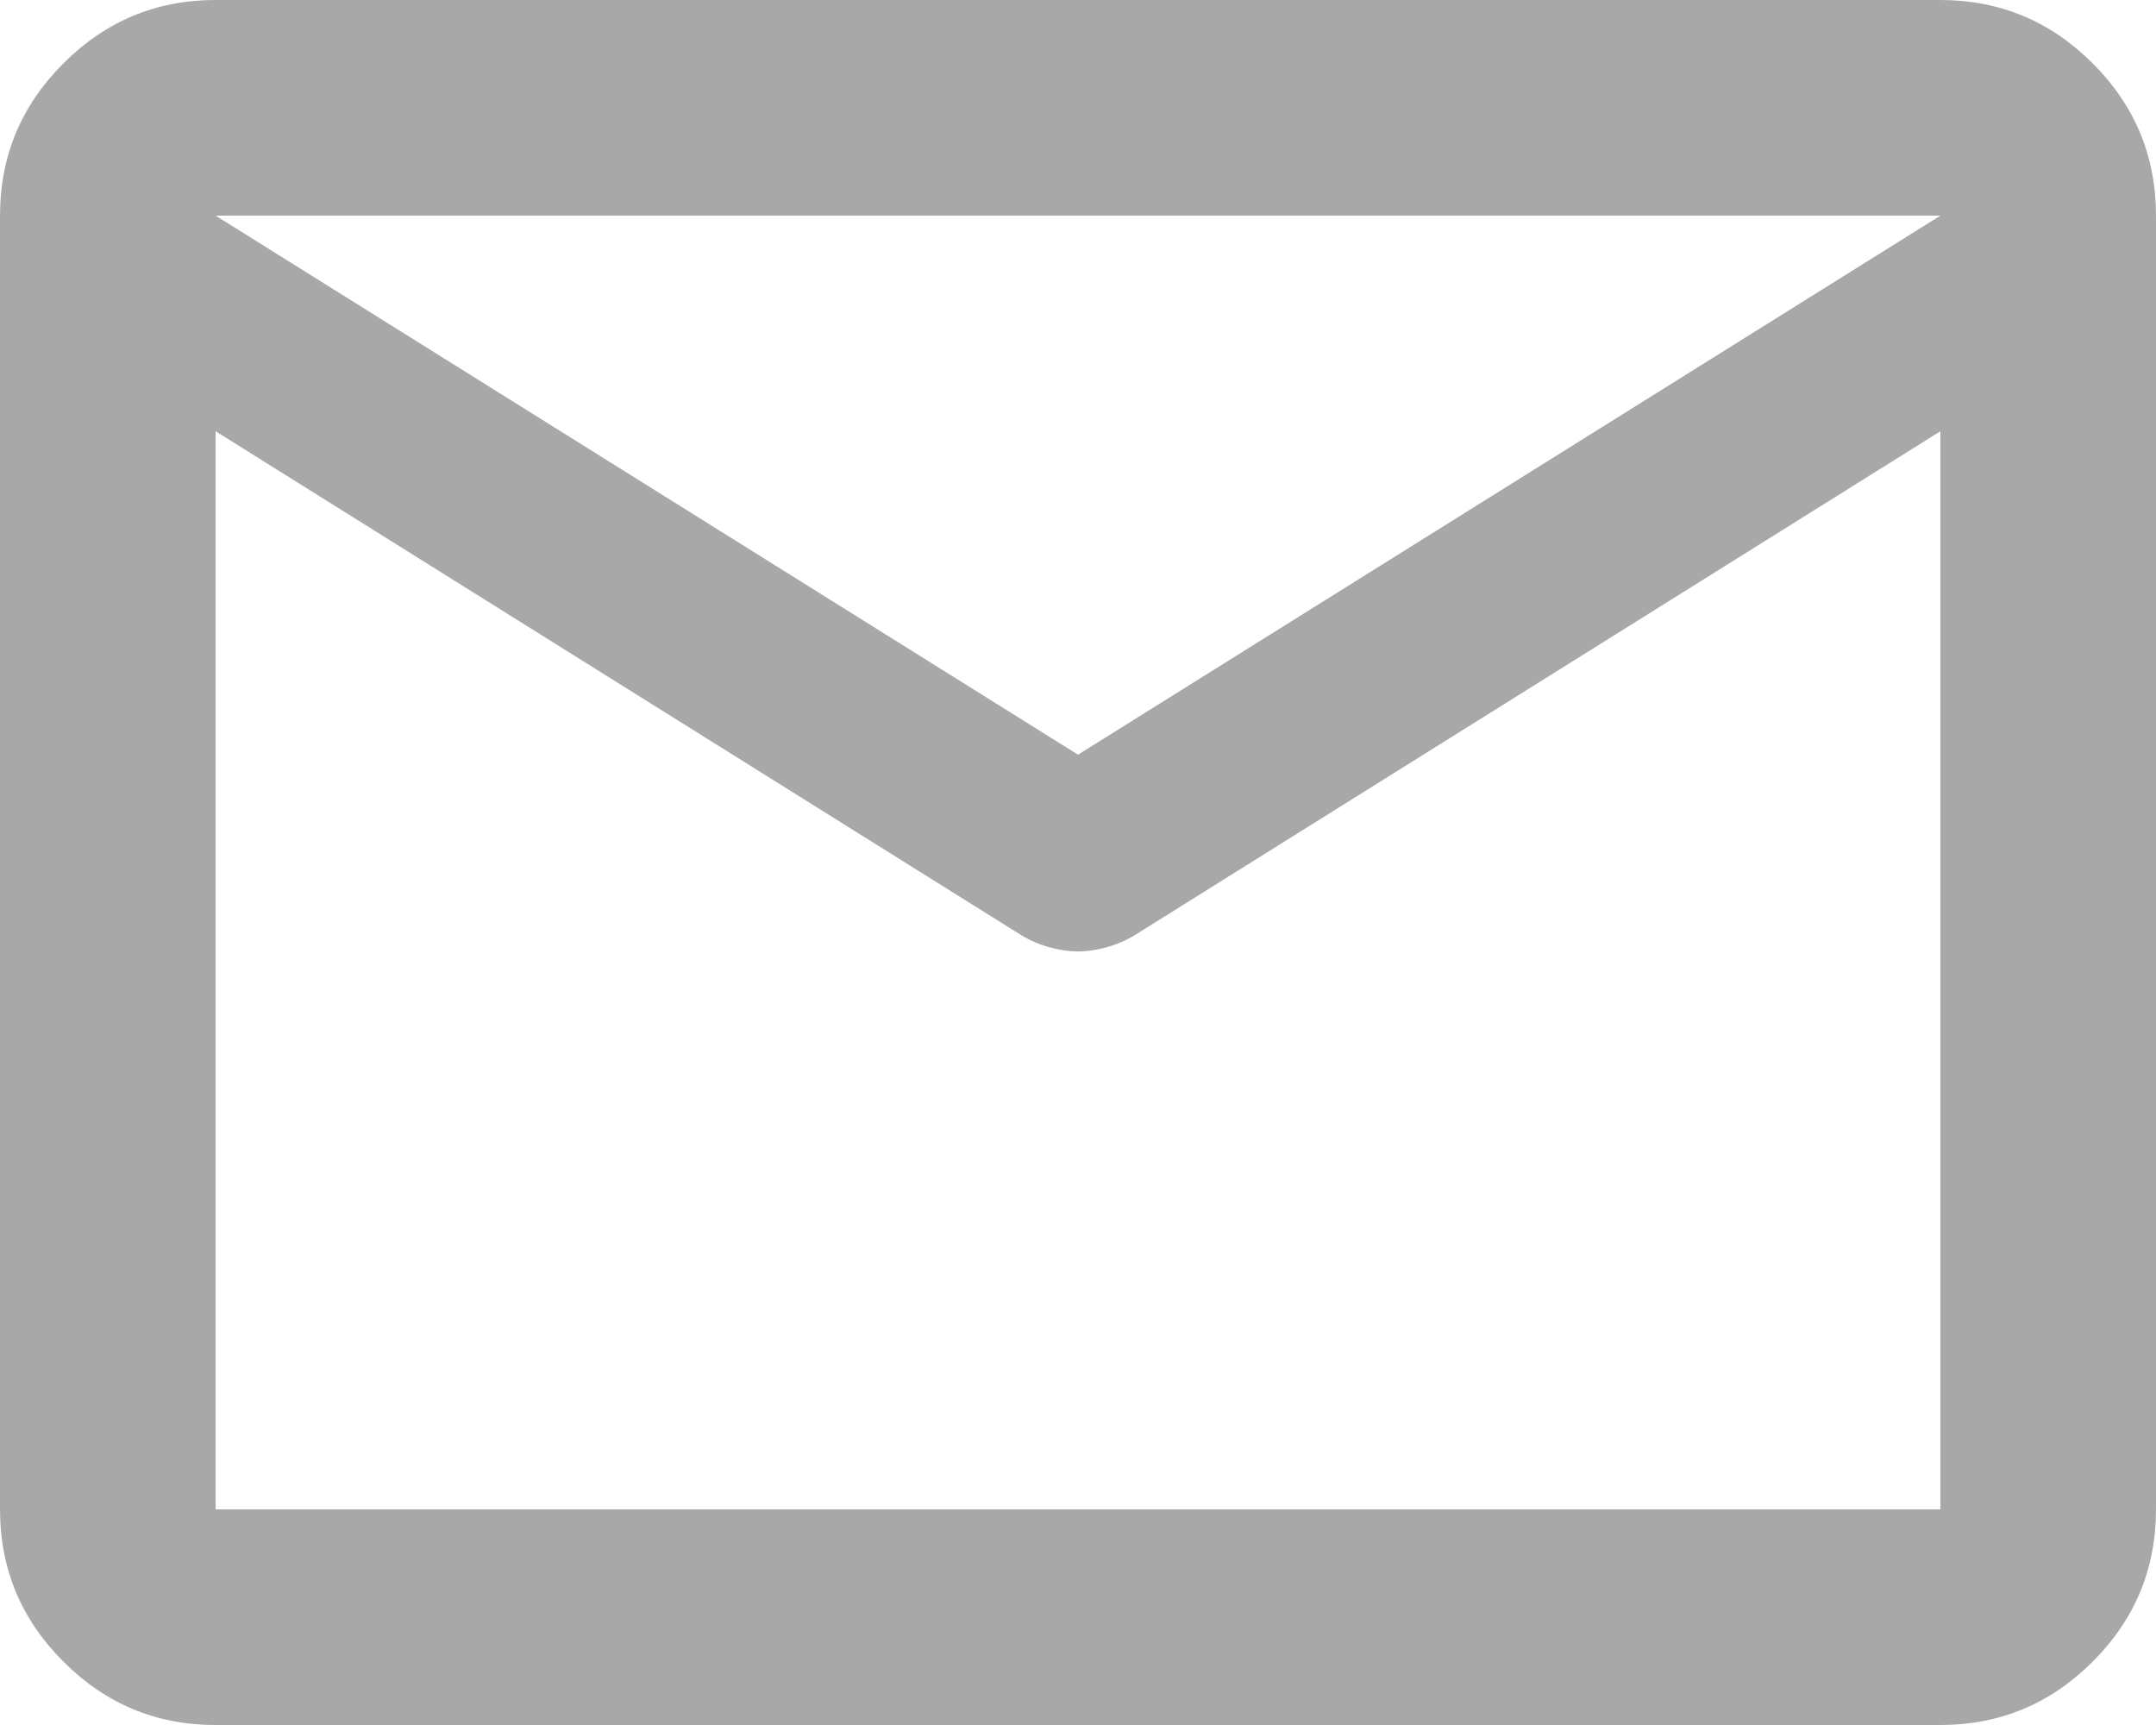
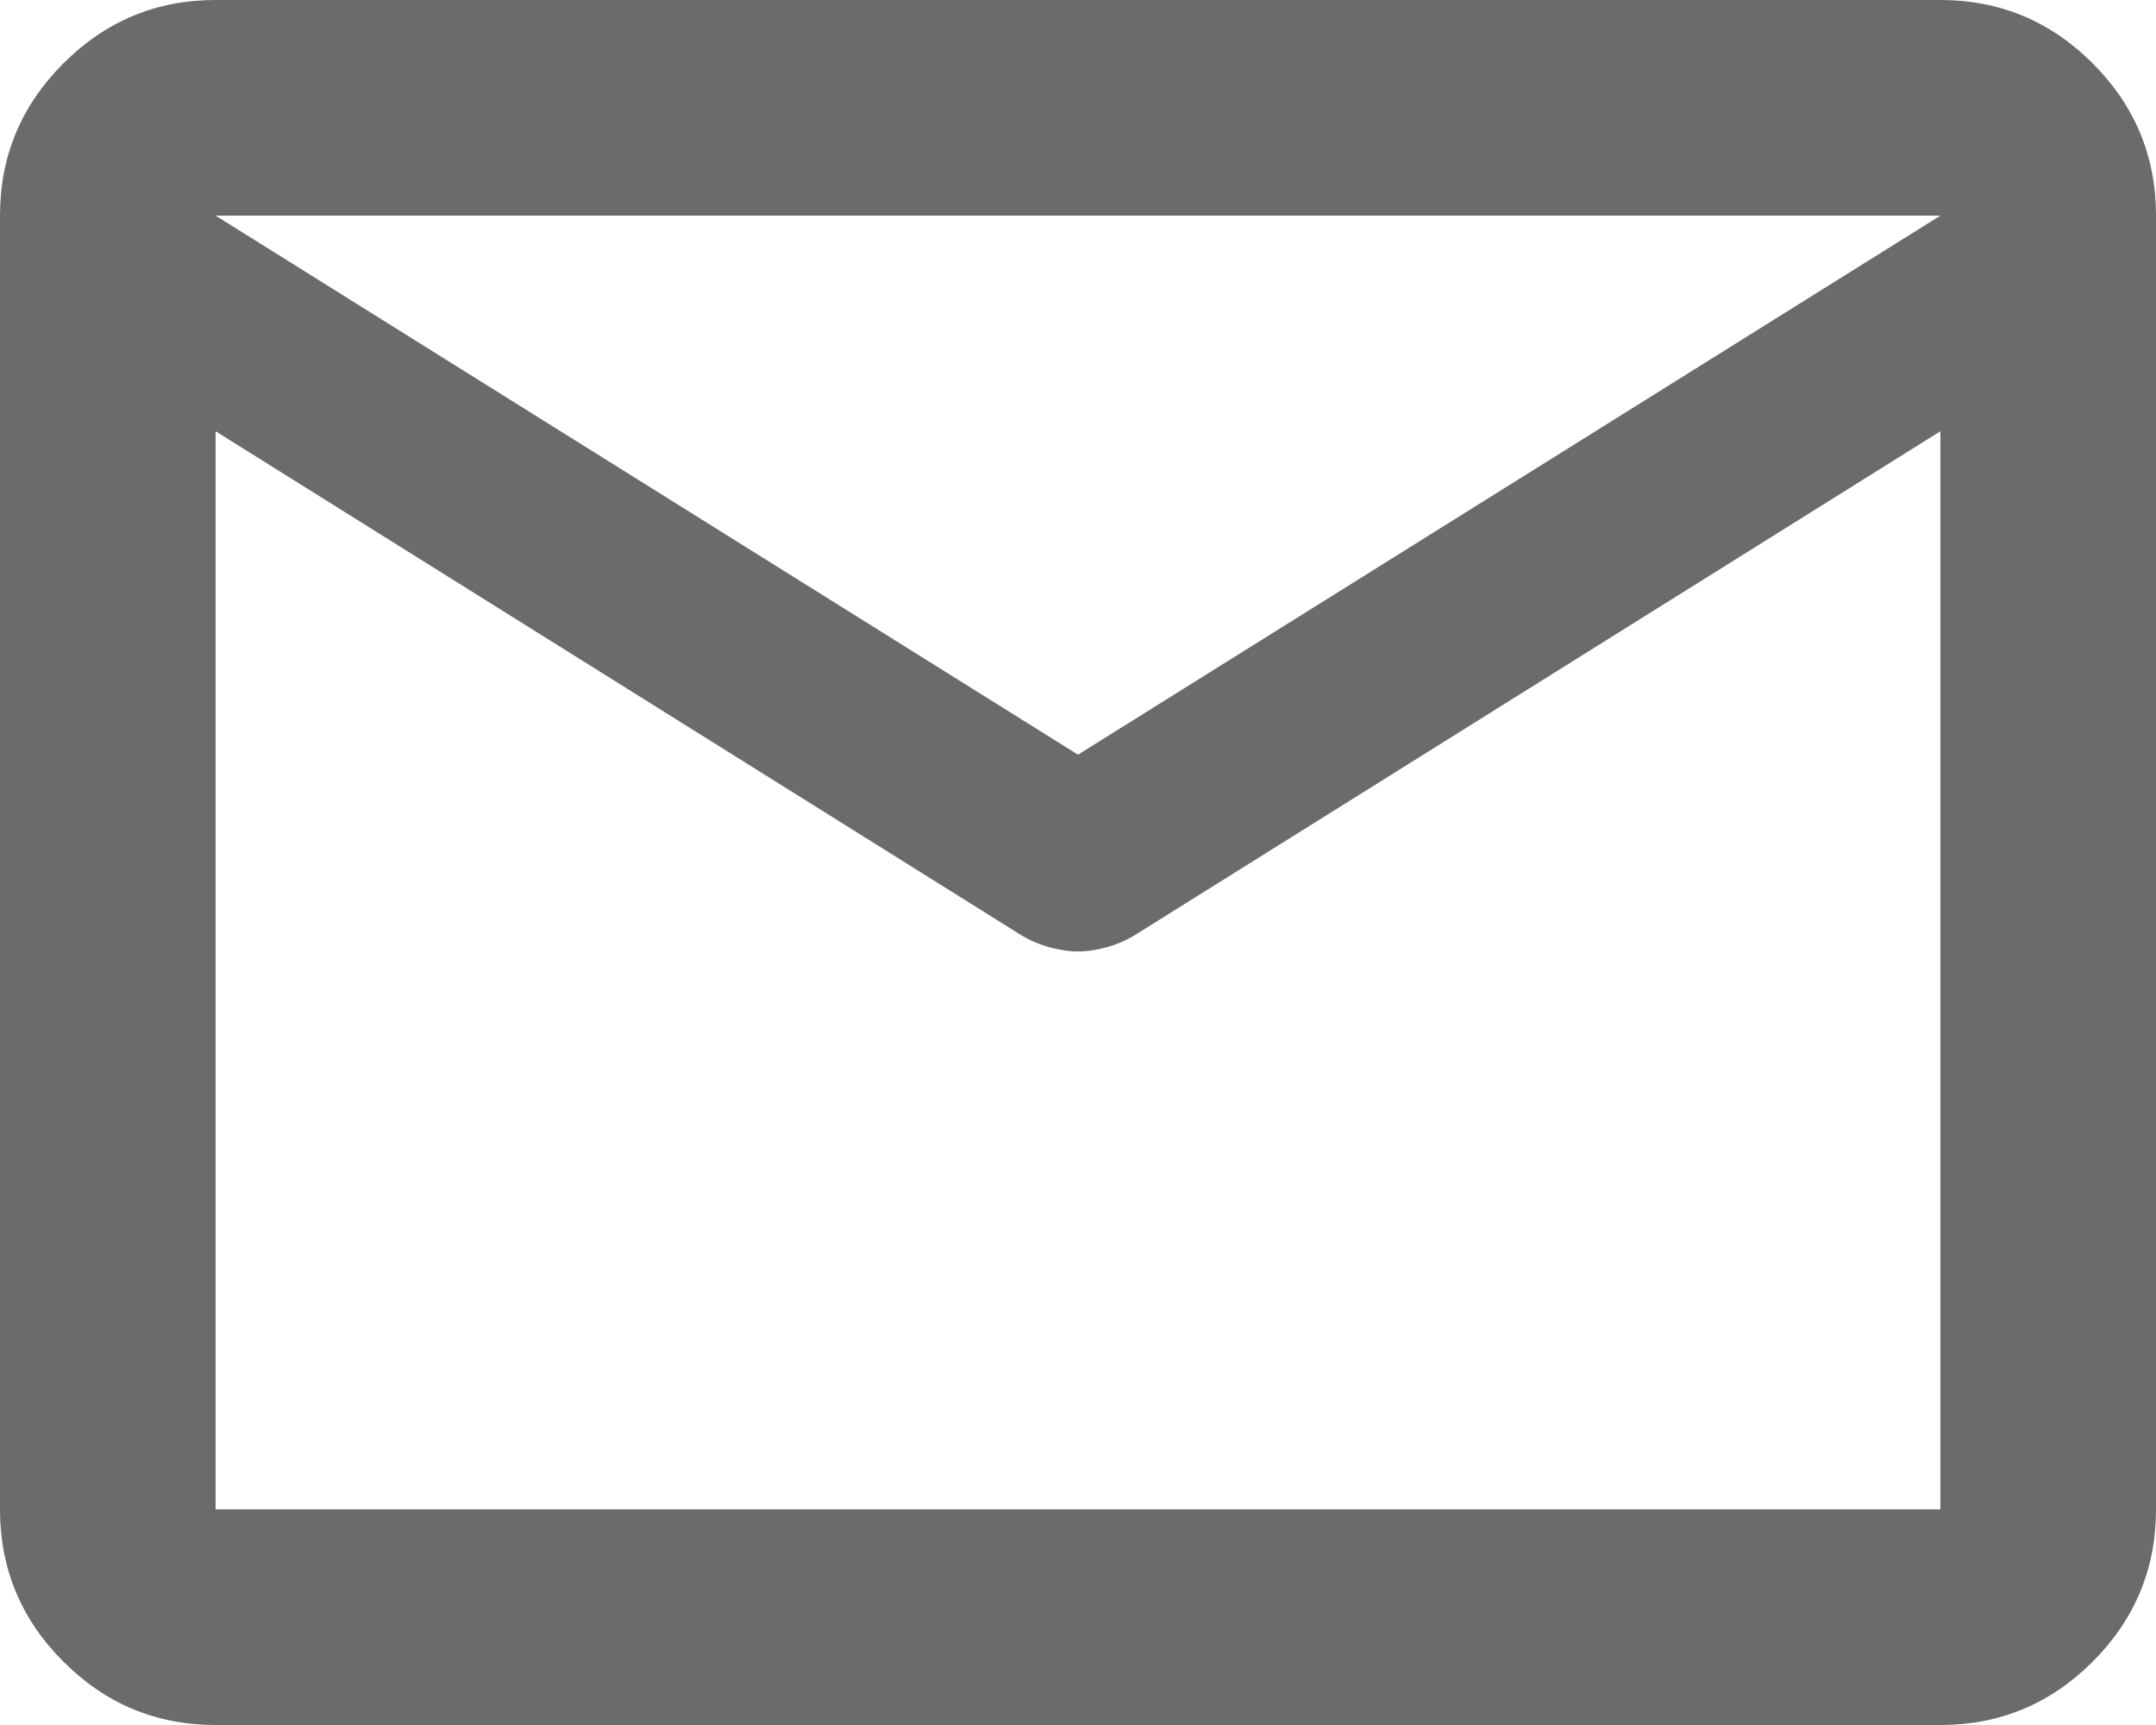
<svg xmlns="http://www.w3.org/2000/svg" width="20" height="16" viewBox="0 0 20 16" fill="none">
-   <path d="M2 16C1.45 16 0.979 15.804 0.588 15.412C0.196 15.021 0 14.55 0 14V2C0 1.45 0.196 0.979 0.588 0.588C0.979 0.196 1.45 0 2 0H18C18.55 0 19.021 0.196 19.413 0.588C19.804 0.979 20 1.45 20 2V14C20 14.55 19.804 15.021 19.413 15.412C19.021 15.804 18.55 16 18 16H2ZM18 4L10.525 8.675C10.442 8.725 10.354 8.762 10.262 8.787C10.171 8.812 10.083 8.825 10 8.825C9.917 8.825 9.829 8.812 9.738 8.787C9.646 8.762 9.558 8.725 9.475 8.675L2 4V14H18V4ZM10 7L18 2H2L10 7ZM2 4.25V2.775V2.8V2.788V4.25Z" fill="#A8A8A8" />
+   <path d="M2 16C1.45 16 0.979 15.804 0.588 15.412C0.196 15.021 0 14.55 0 14V2C0 1.45 0.196 0.979 0.588 0.588C0.979 0.196 1.45 0 2 0H18C18.55 0 19.021 0.196 19.413 0.588C19.804 0.979 20 1.45 20 2V14C20 14.55 19.804 15.021 19.413 15.412C19.021 15.804 18.55 16 18 16H2ZM18 4L10.525 8.675C10.442 8.725 10.354 8.762 10.262 8.787C10.171 8.812 10.083 8.825 10 8.825C9.917 8.825 9.829 8.812 9.738 8.787C9.646 8.762 9.558 8.725 9.475 8.675L2 4V14H18V4ZM10 7L18 2H2L10 7ZM2 4.25V2.775V2.8V2.788V4.25Z" fill="#6B6B6B" />
</svg>
